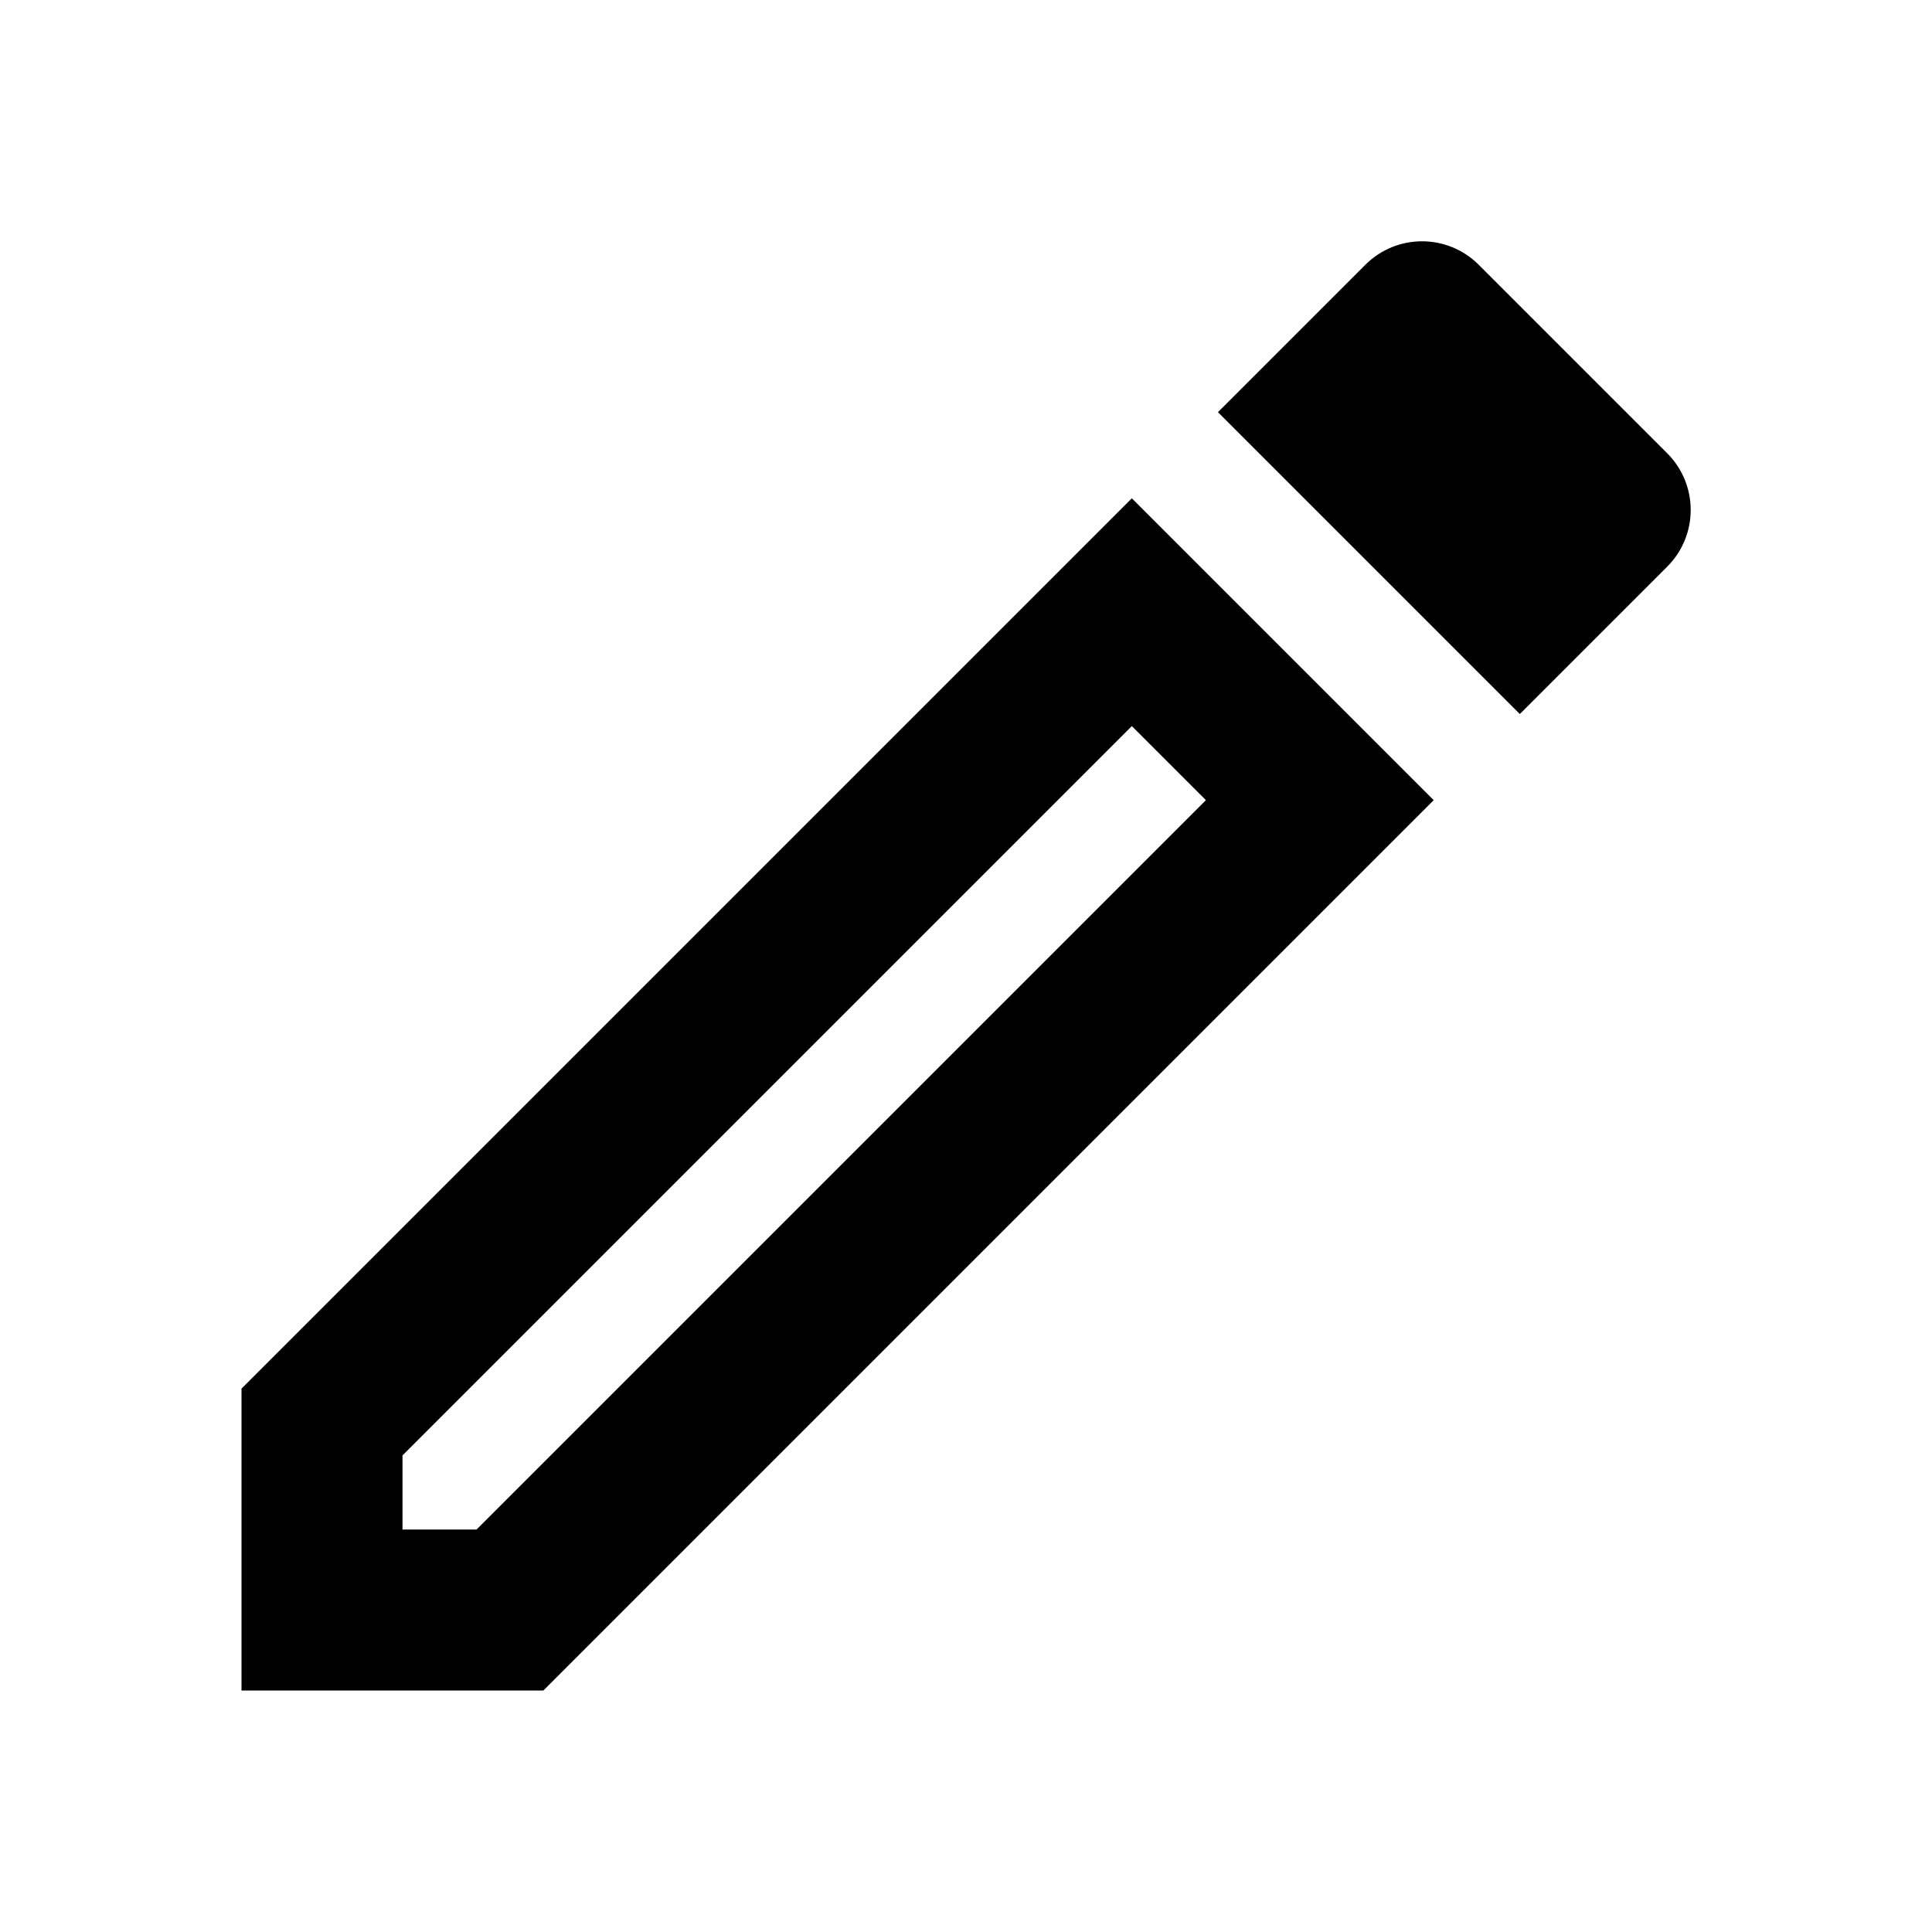
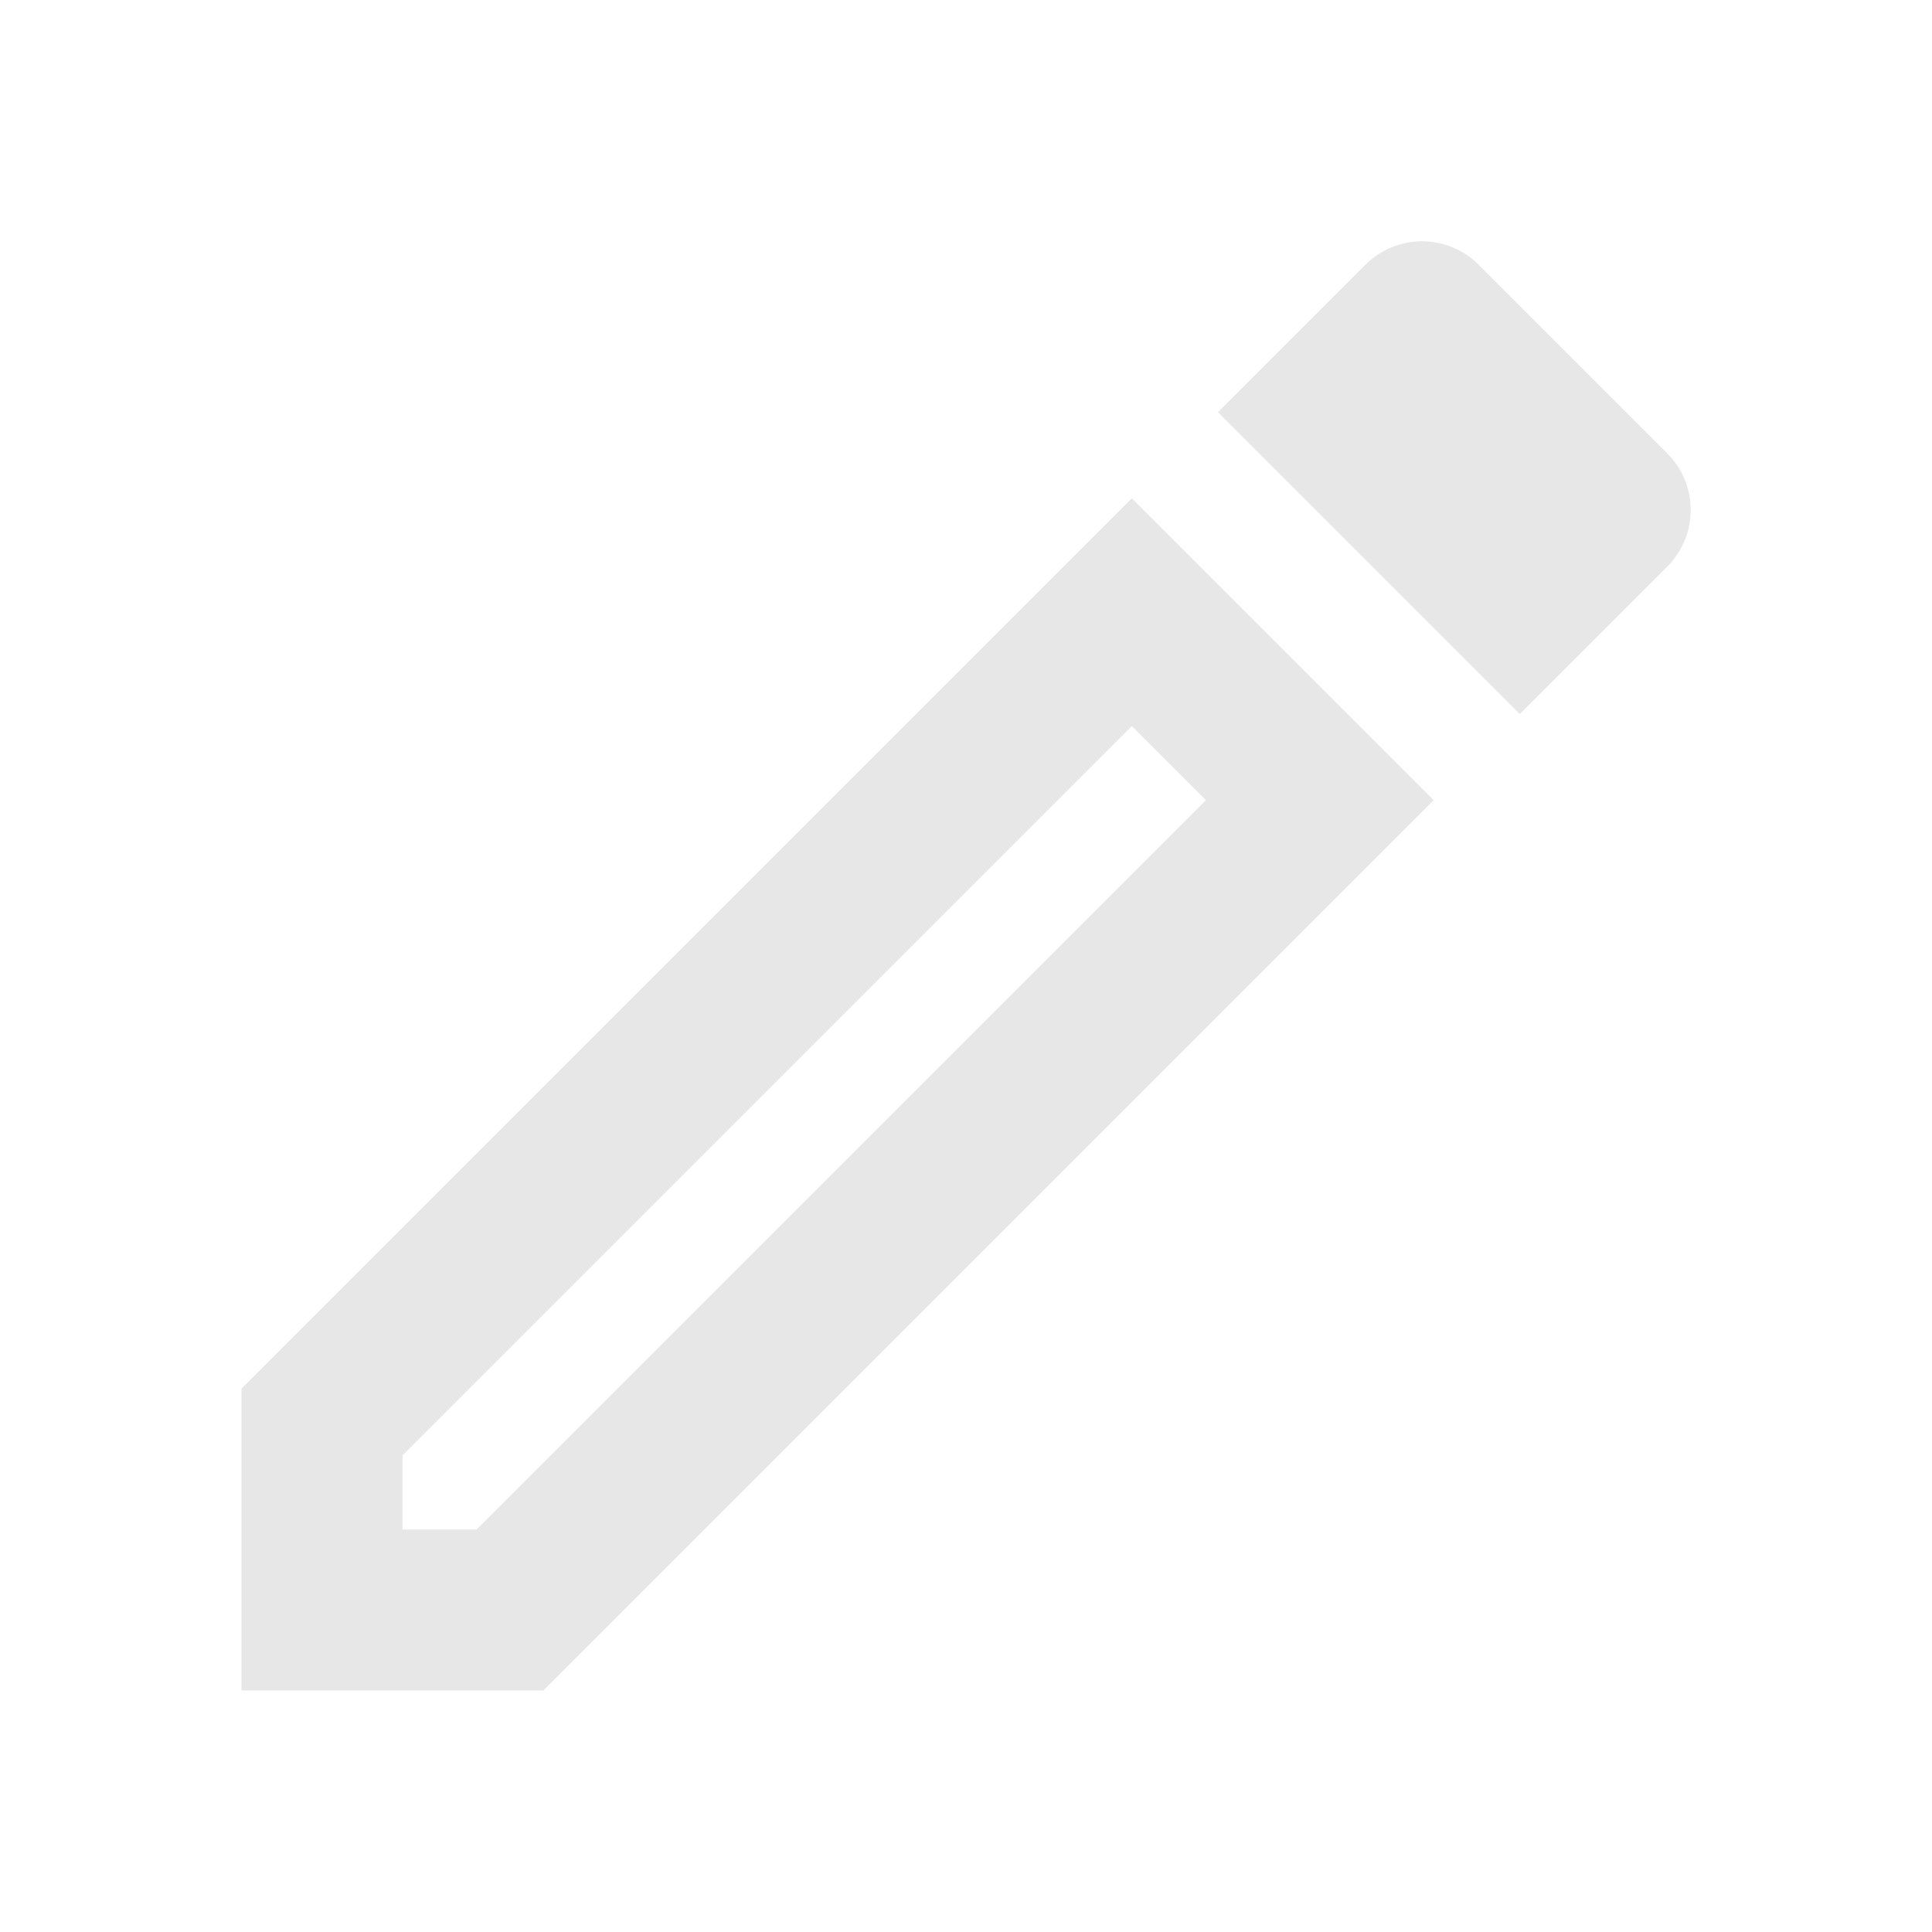
- <svg xmlns="http://www.w3.org/2000/svg" enable-background="new 0 0 24 24" height="24px" viewBox="0 0 24 24" width="24px" fill="#000000">
+ <svg xmlns="http://www.w3.org/2000/svg" style="filter: invert(0.8);" enable-background="new 0 0 24 24" height="24px" viewBox="0 0 24 24" width="24px" fill="#000000">
  <g>
    <rect fill="none" height="24" width="24" />
  </g>
  <g>
    <g>
      <g>
        <path d="M3,21l3.75,0L17.81,9.94l-3.75-3.75L3,17.25L3,21z M5,18.08l9.06-9.06l0.92,0.92L5.92,19L5,19L5,18.08z" />
      </g>
      <g>
        <path d="M18.37,3.29c-0.39-0.39-1.02-0.39-1.41,0l-1.83,1.83l3.75,3.75l1.83-1.83c0.39-0.39,0.39-1.02,0-1.41L18.37,3.29z" />
      </g>
    </g>
  </g>
</svg>
